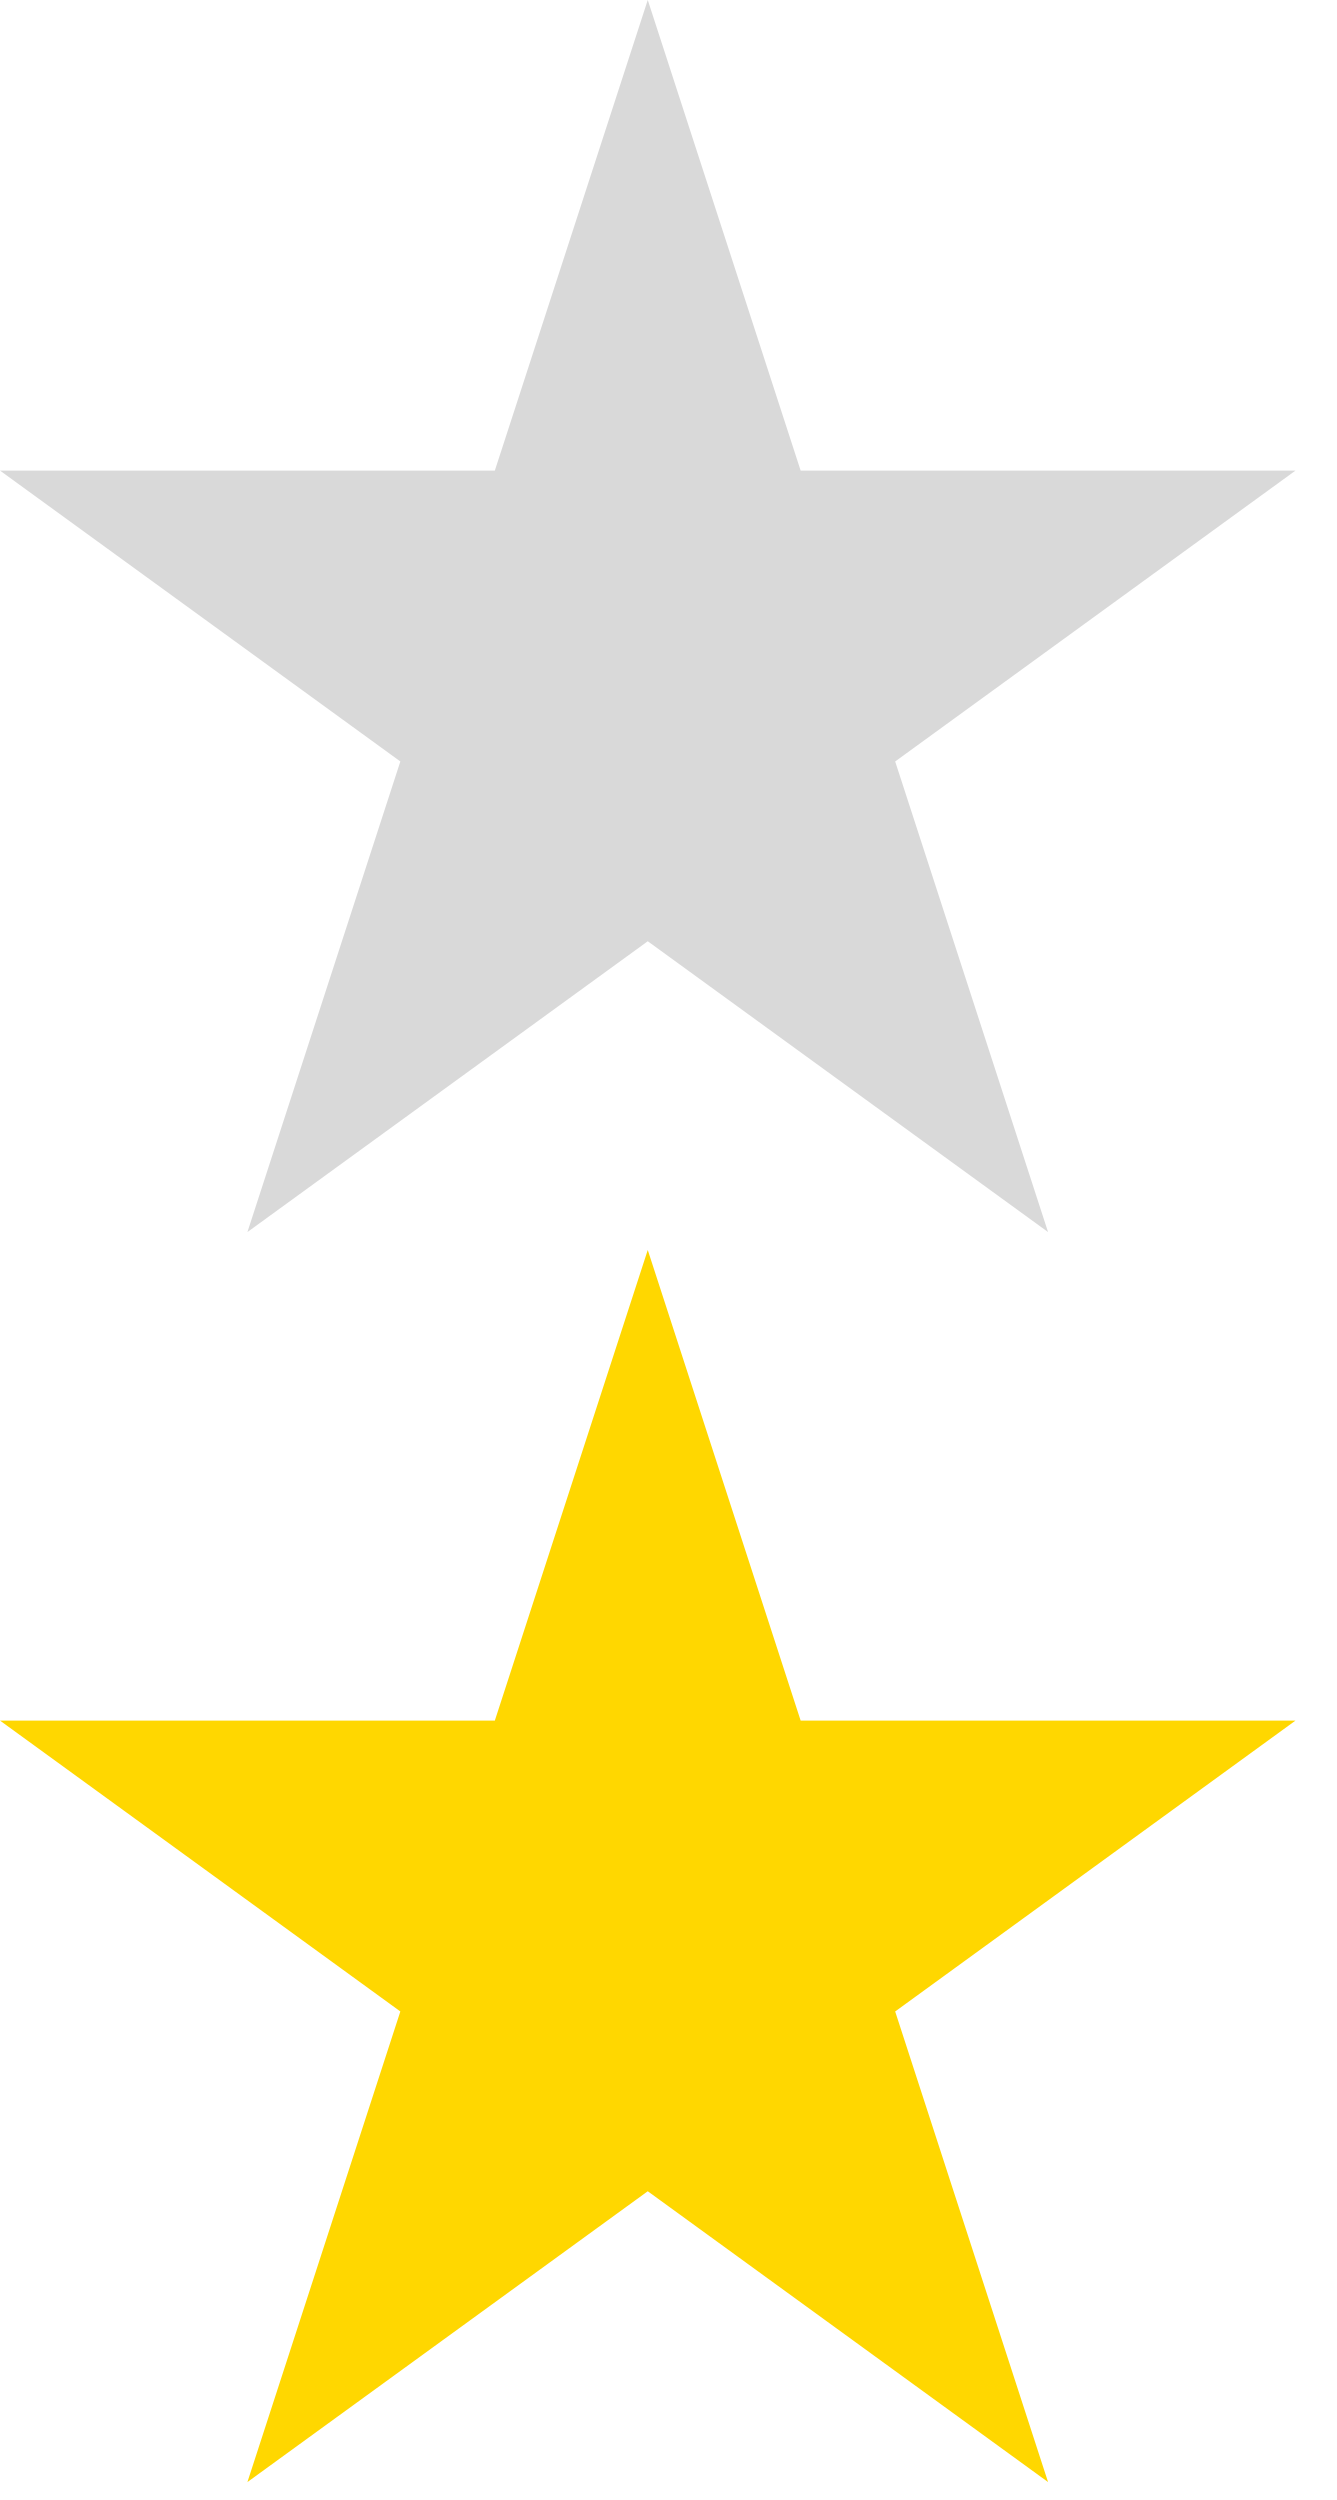
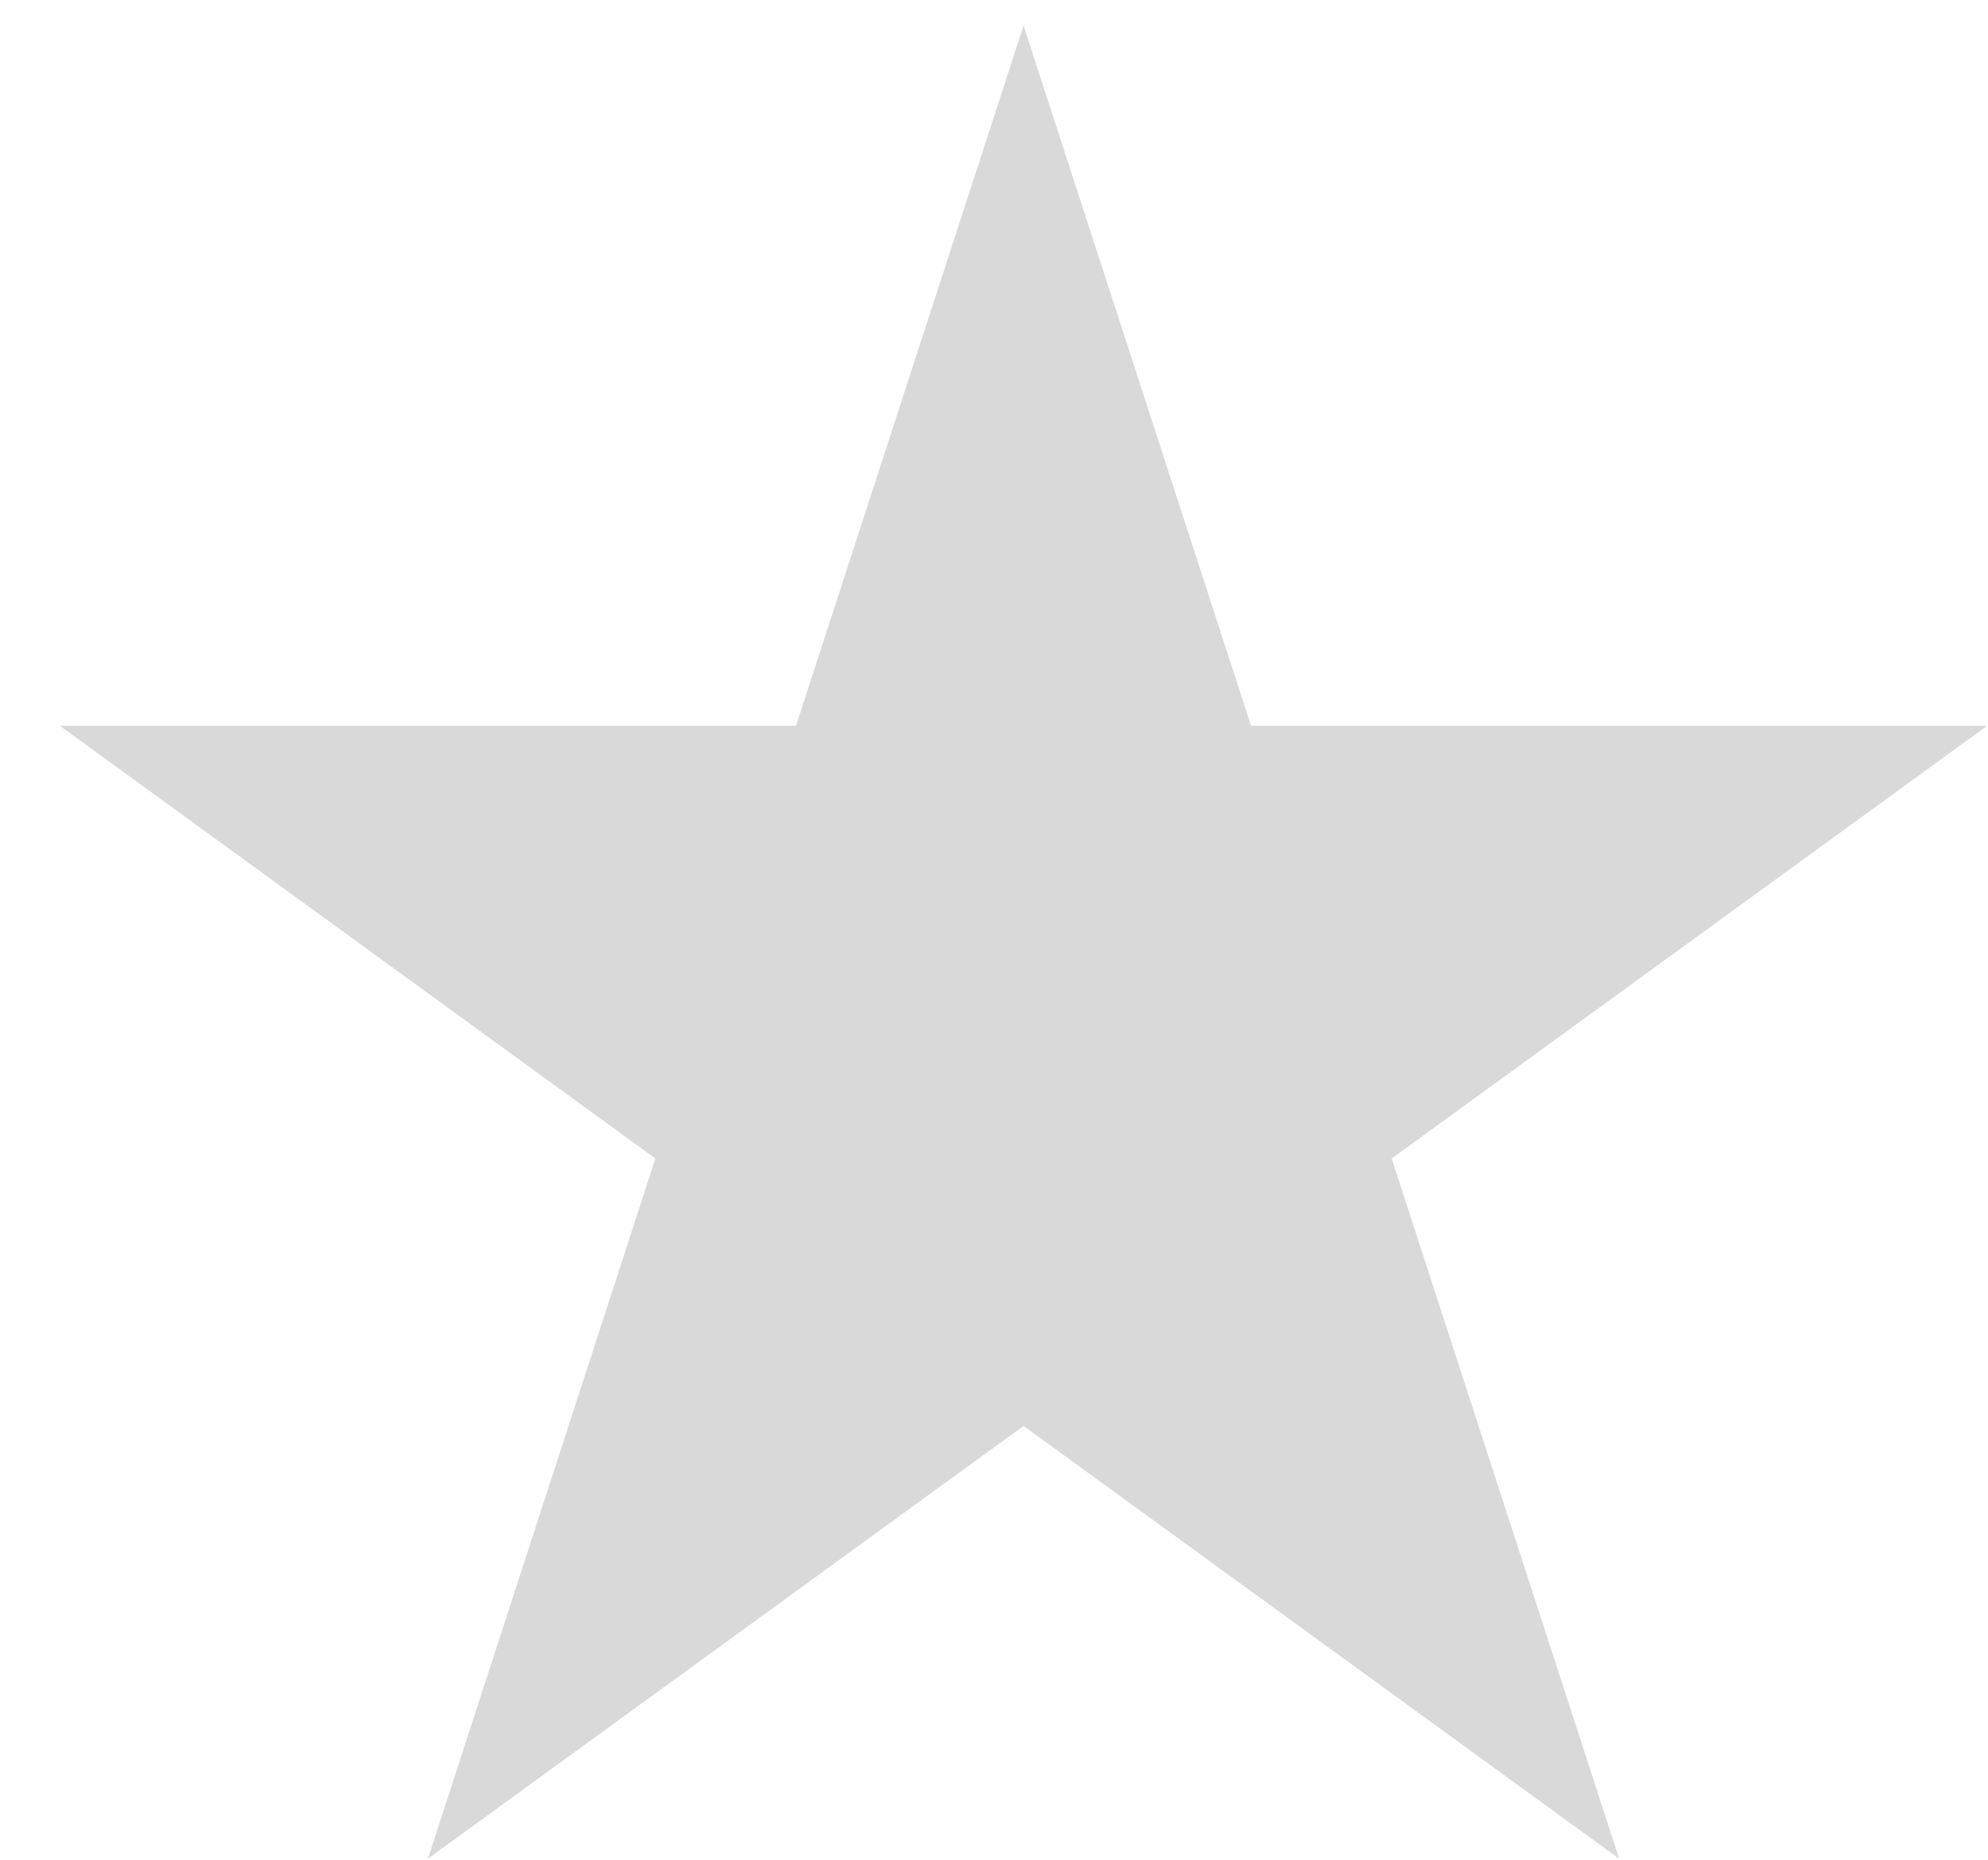
- <svg xmlns="http://www.w3.org/2000/svg" width="31" height="58" viewBox="0 0 31 58" fill="none">
-   <path d="M15.028 0L18.575 10.918H30.055L20.768 17.666L24.315 28.584L15.028 21.837L5.74 28.584L9.288 17.666L0 10.918H11.48L15.028 0Z" fill="#D9D9D9" />
-   <path d="M15.028 29L18.575 39.918H30.055L20.768 46.666L24.315 57.584L15.028 50.837L5.74 57.584L9.288 46.666L0 39.918H11.48L15.028 29Z" fill="#FFD700" />
+ <svg xmlns="http://www.w3.org/2000/svg" width="31" height="29" viewBox="0 0 31 29" fill="none">
+   <path d="M15.961 0.399L19.508 11.317H30.988L21.701 18.065L25.248 28.983L15.961 22.235L6.673 28.983L10.22 18.065L0.933 11.317H12.413L15.961 0.399Z" fill="#D9D9D9" />
</svg>
